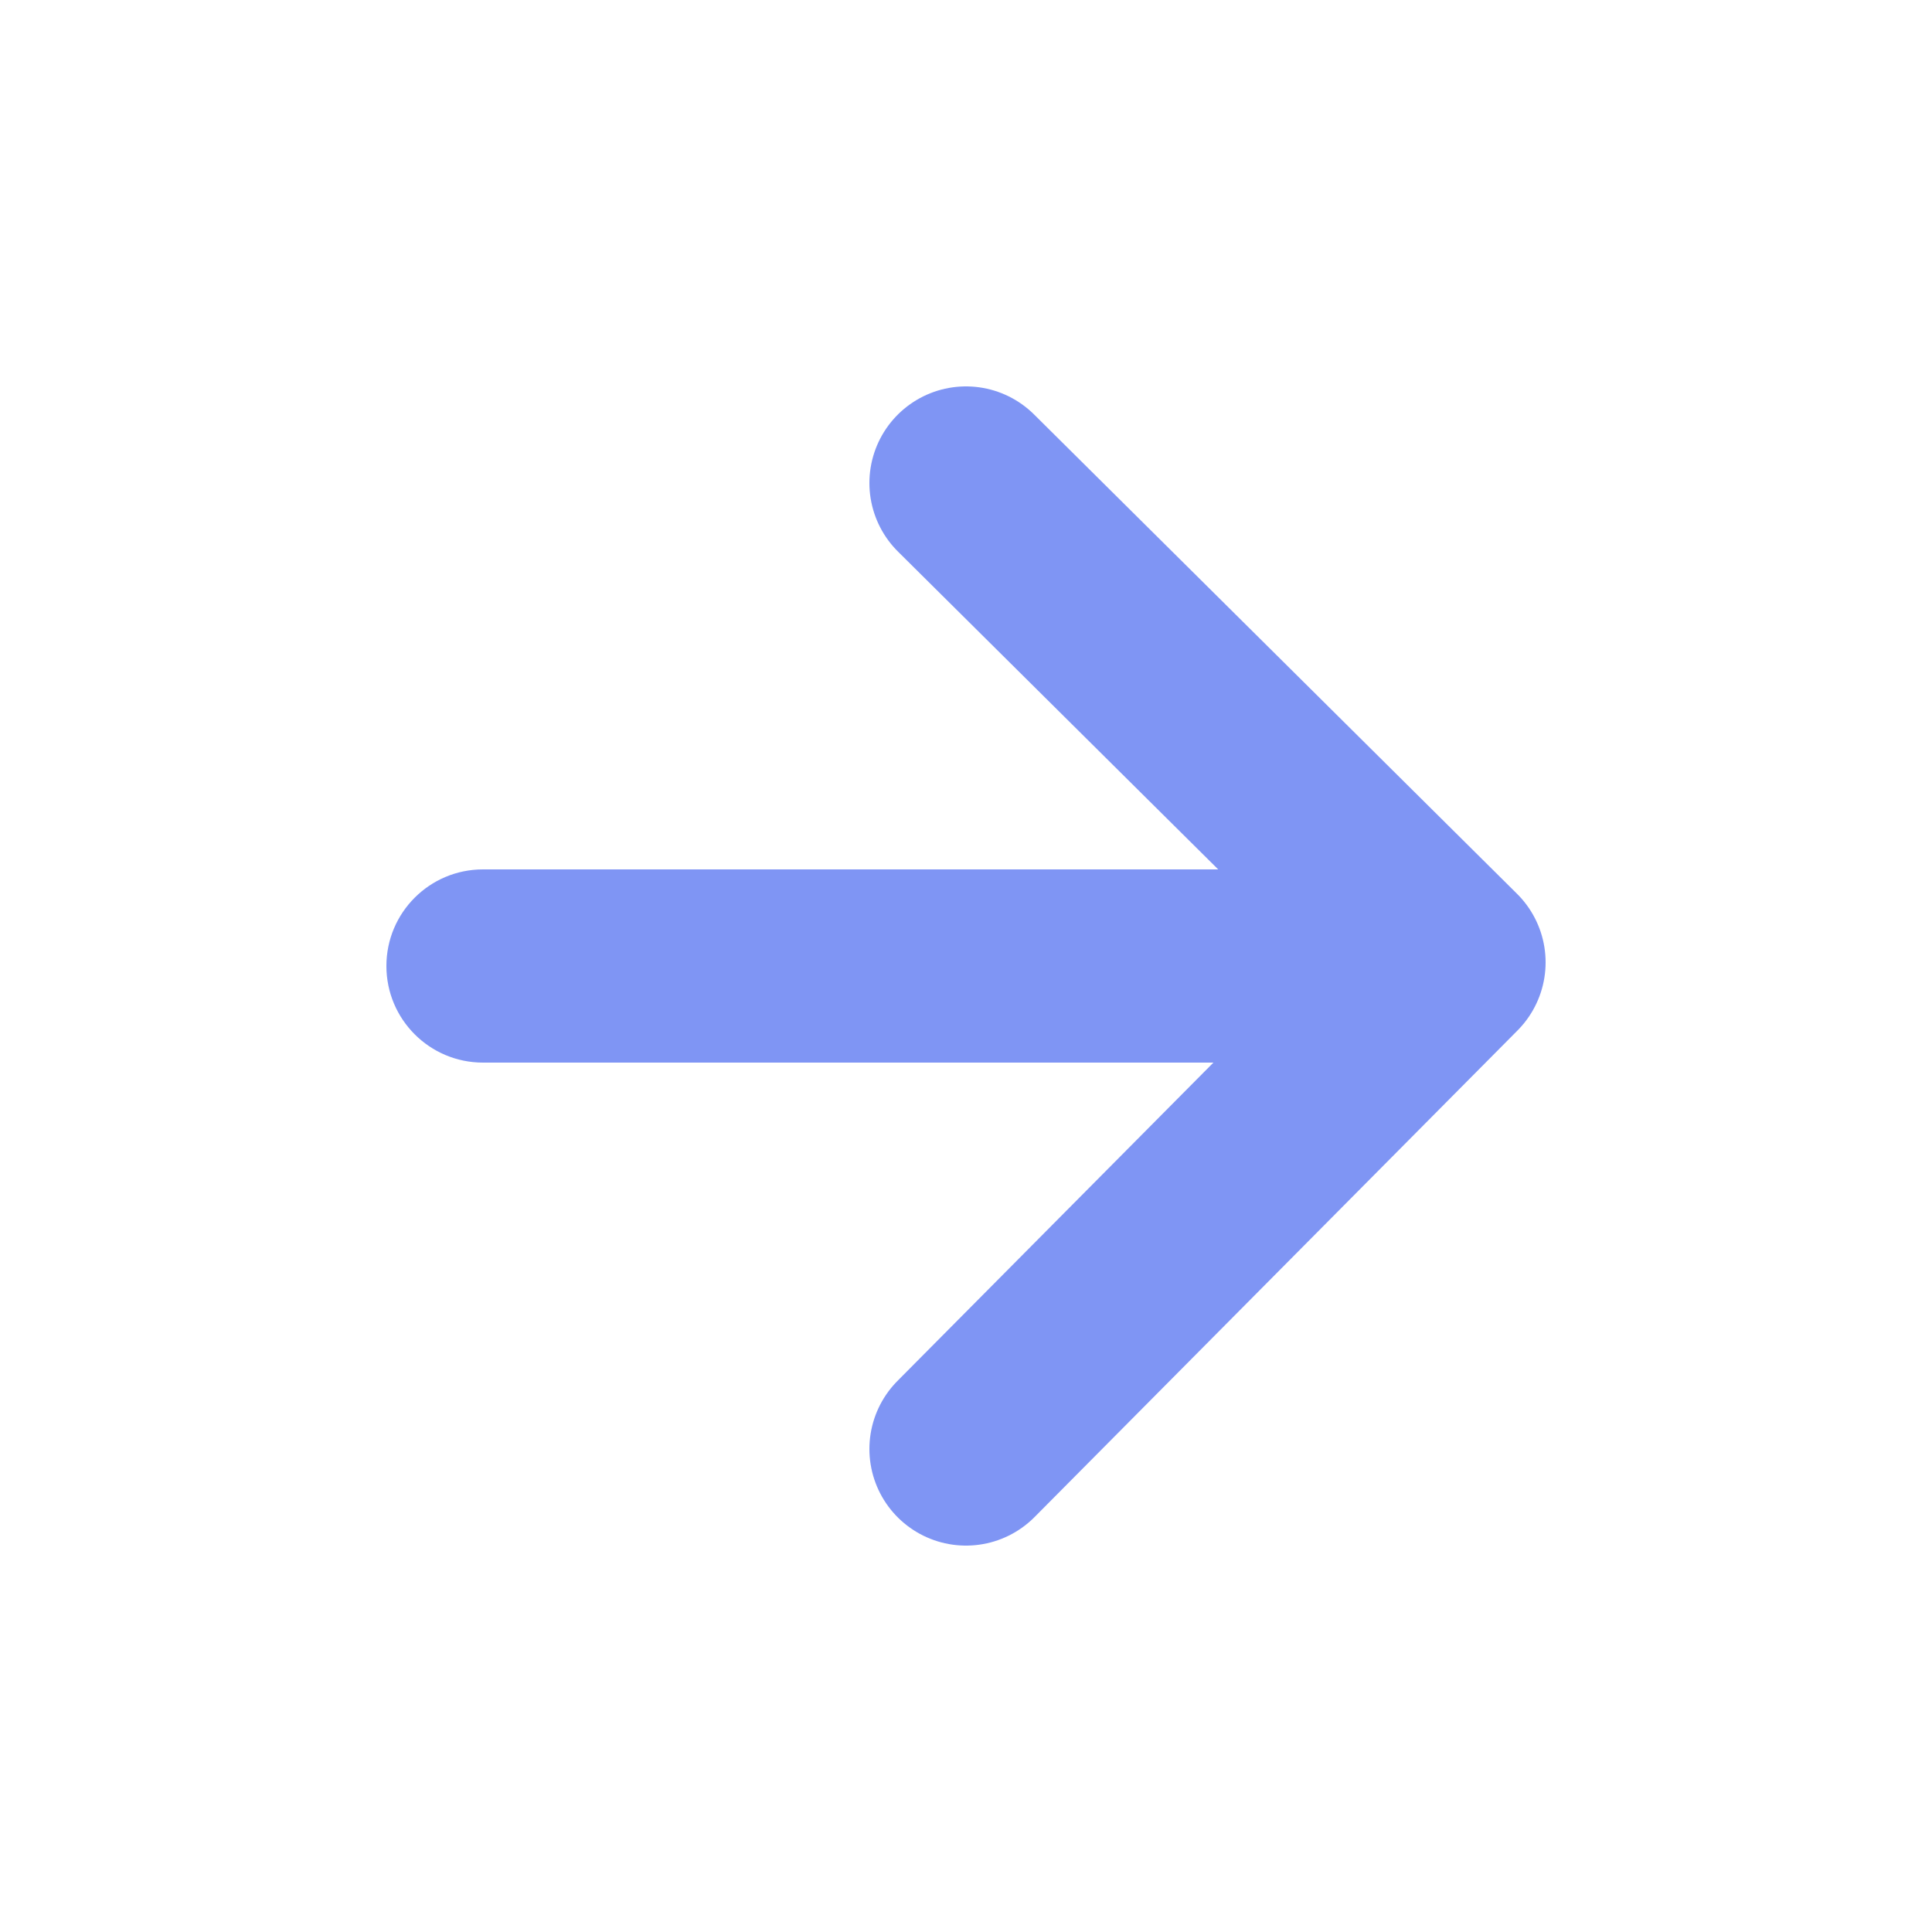
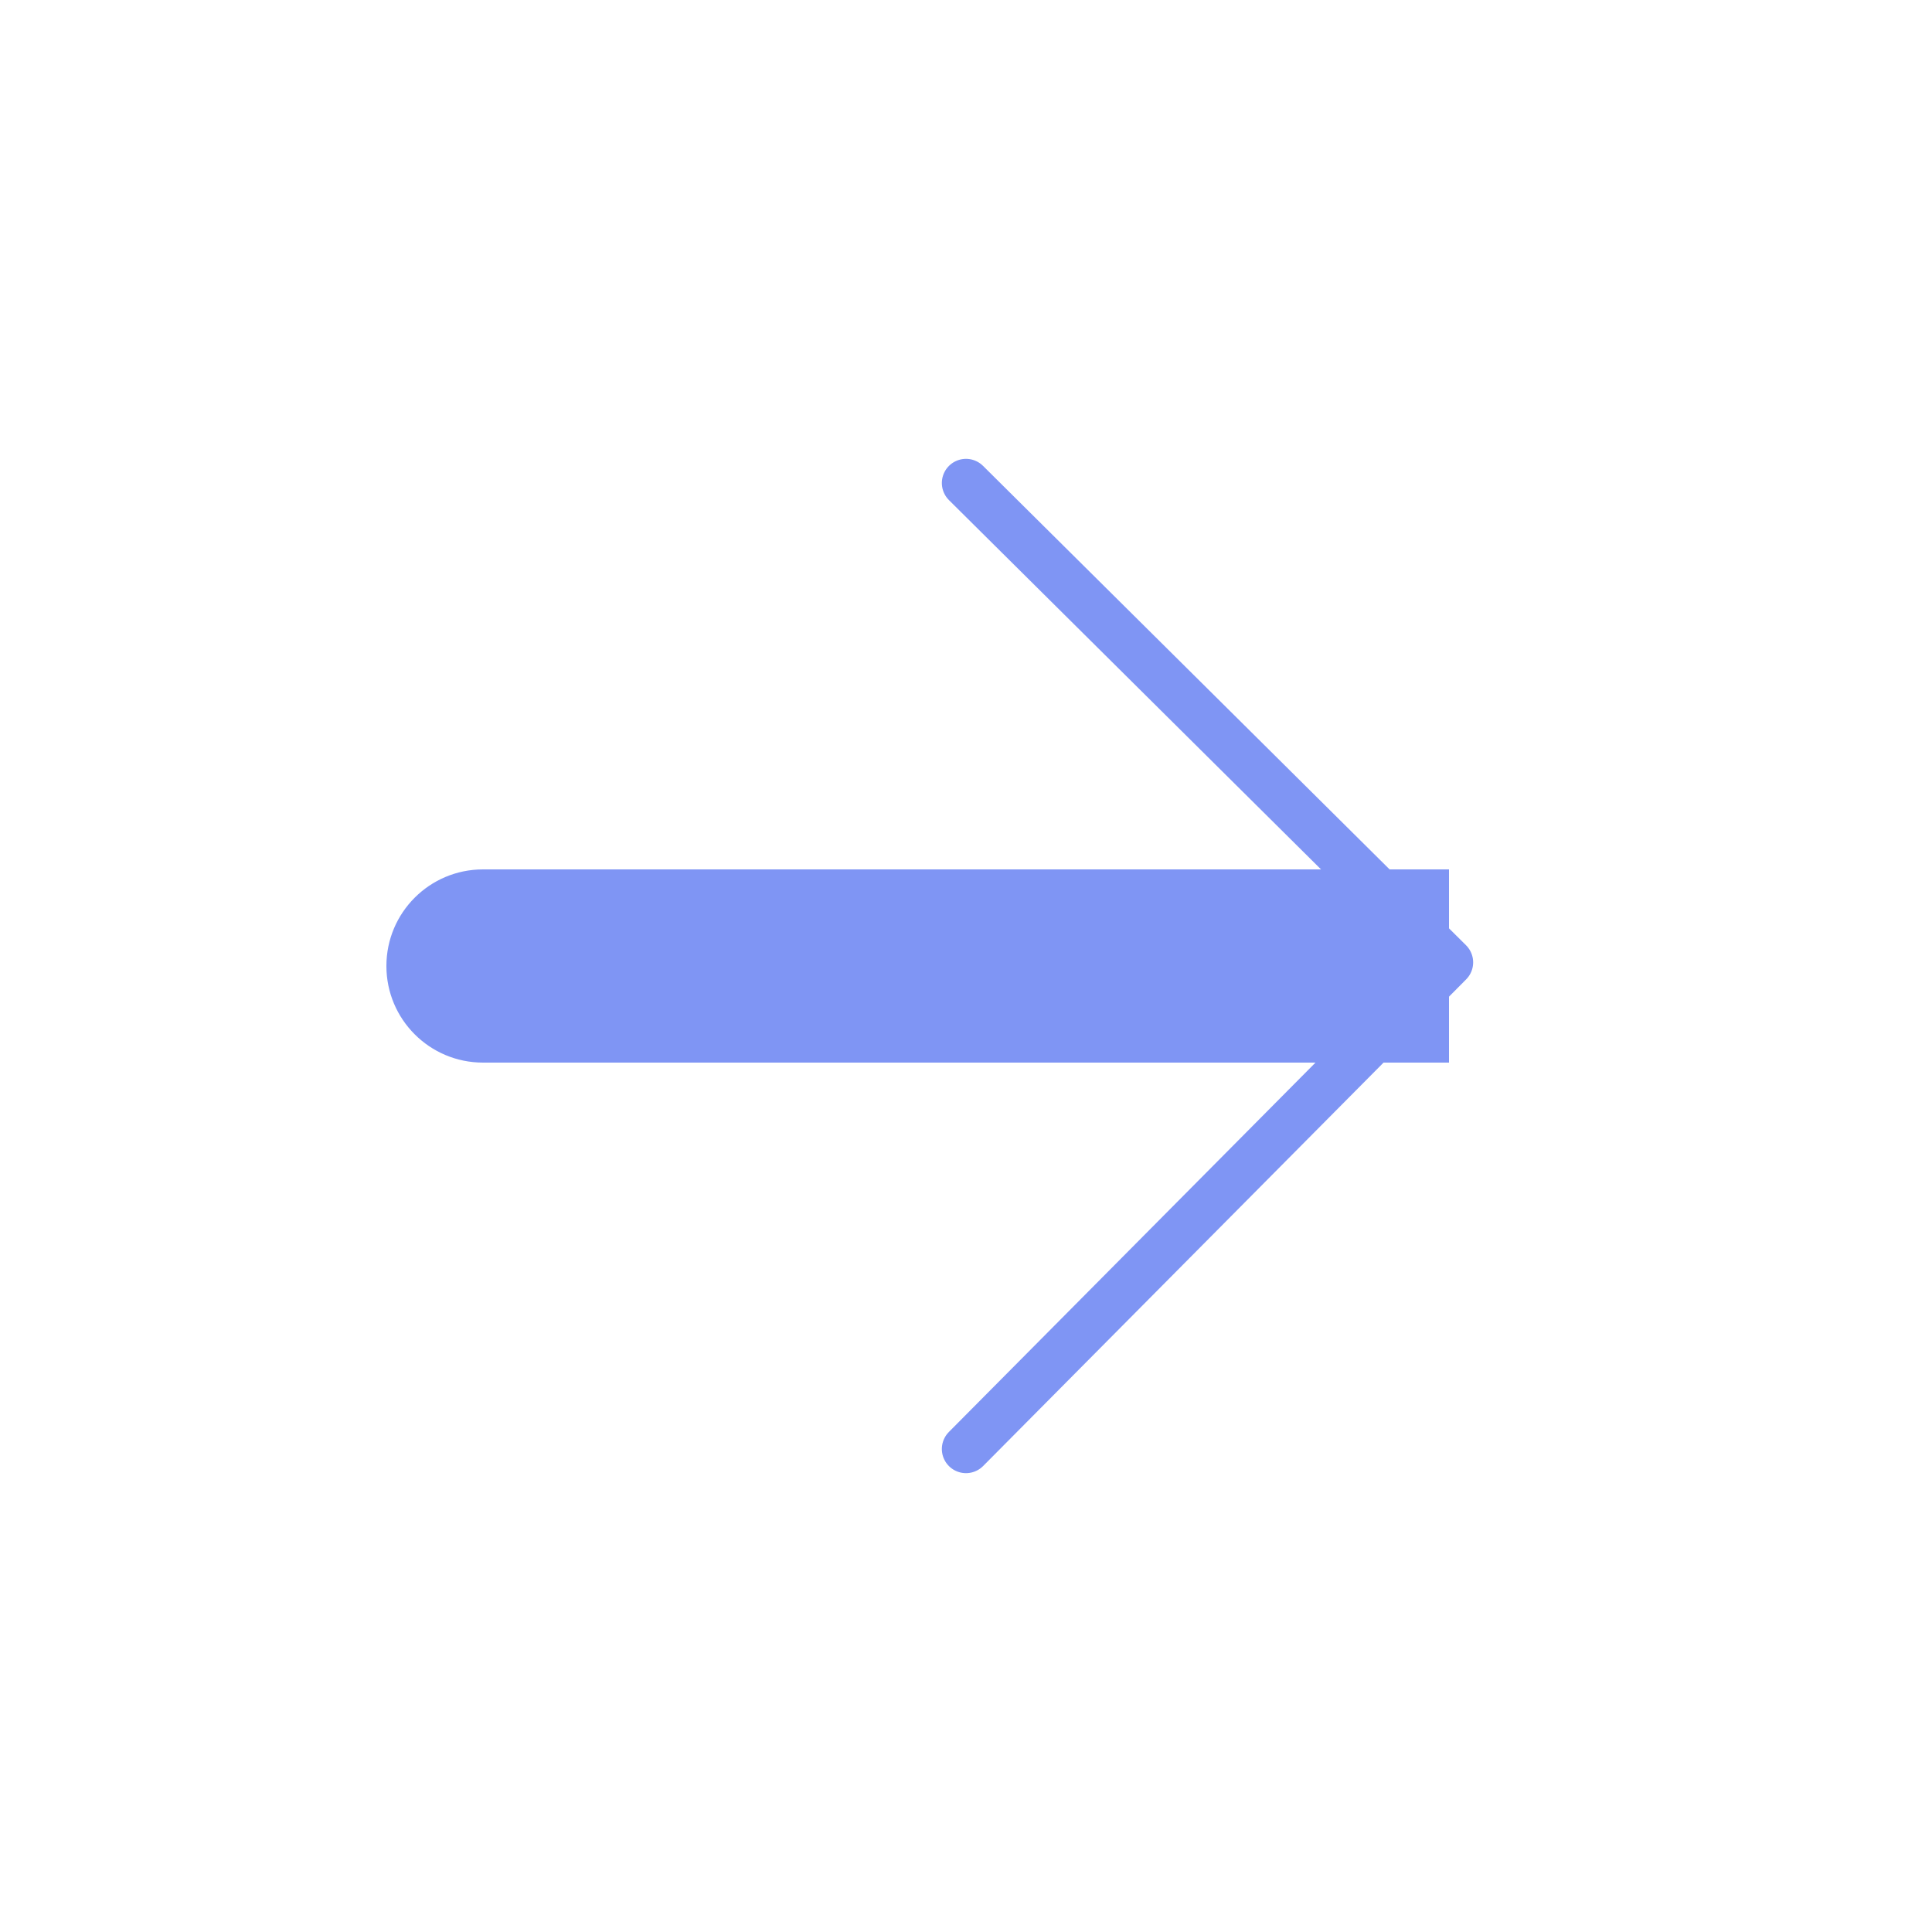
<svg xmlns="http://www.w3.org/2000/svg" width="40" height="40" viewBox="0 0 40 40" fill="none">
-   <path d="M20 10L30 19.925L20 30" stroke="#7F95F4" stroke-width="4" stroke-linecap="round" stroke-linejoin="round" />
+   <path d="M20 10L30 19.925L20 30" stroke="#7F95F4" strokeWidth="4" stroke-linecap="round" stroke-linejoin="round" />
  <path d="M10 18C8.895 18 8 18.895 8 20C8 21.105 8.895 22 10 22V18ZM30 18H10V22H30V18Z" fill="#7F95F4" />
</svg>
